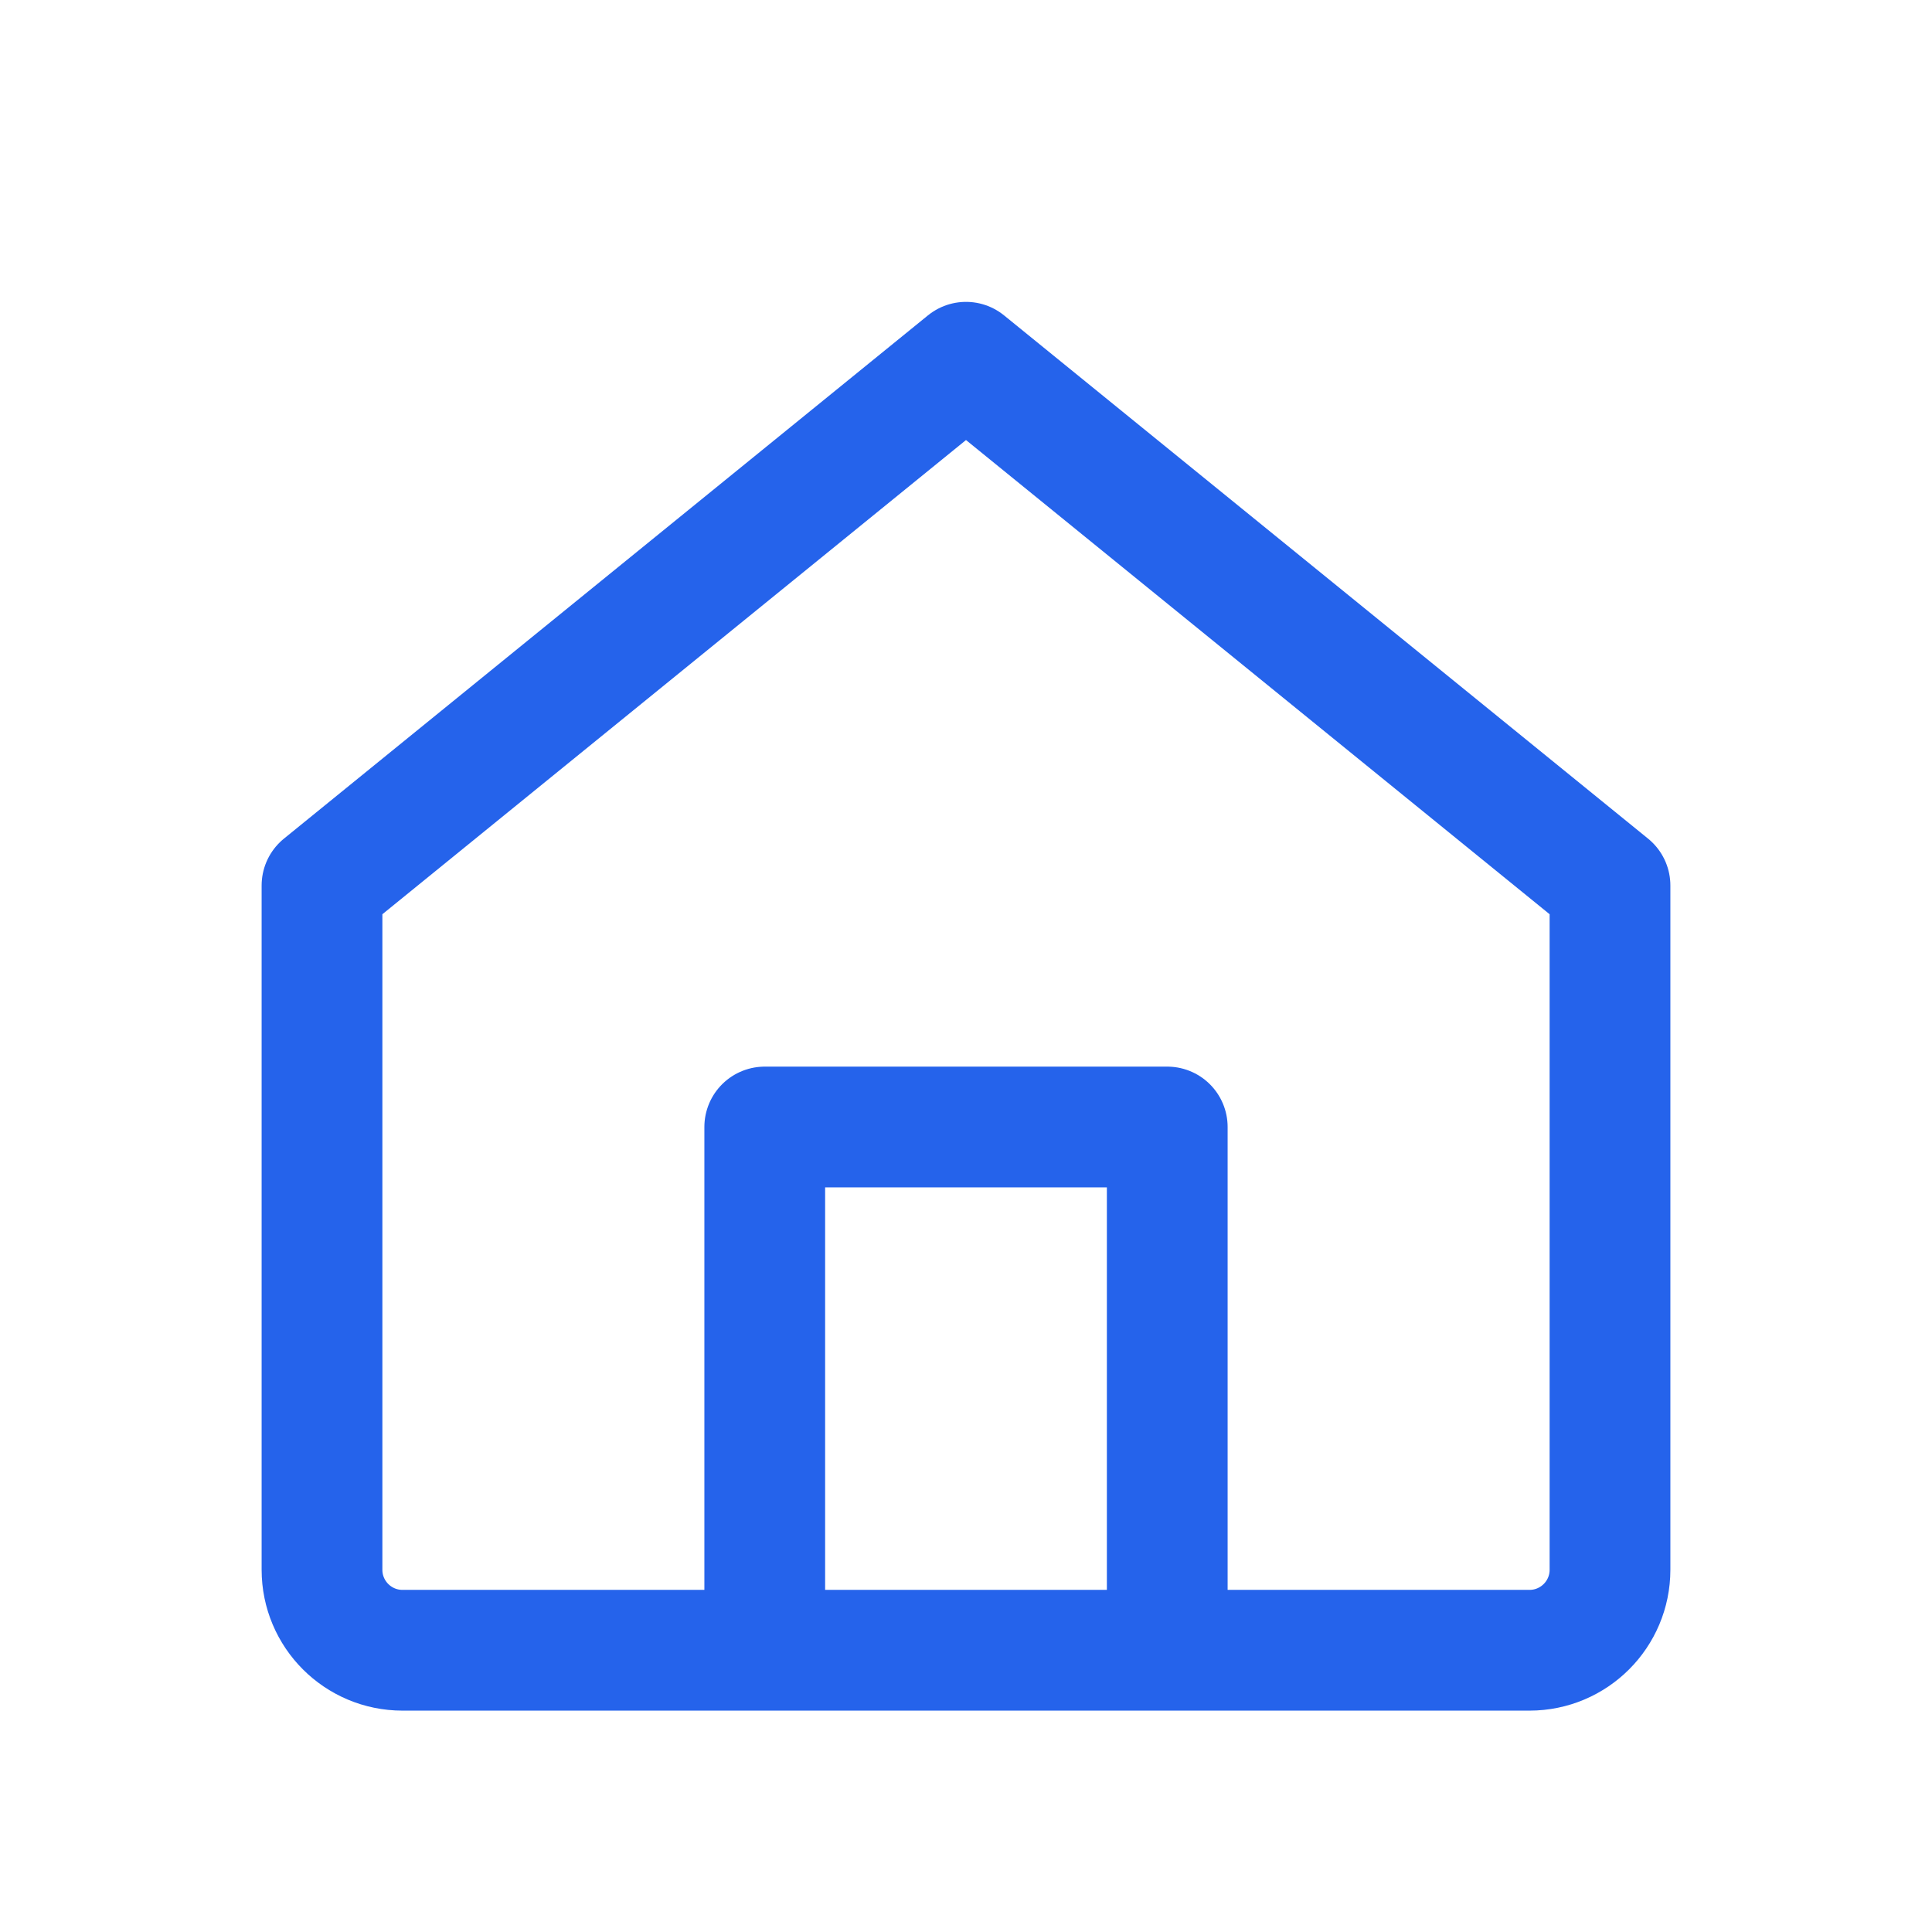
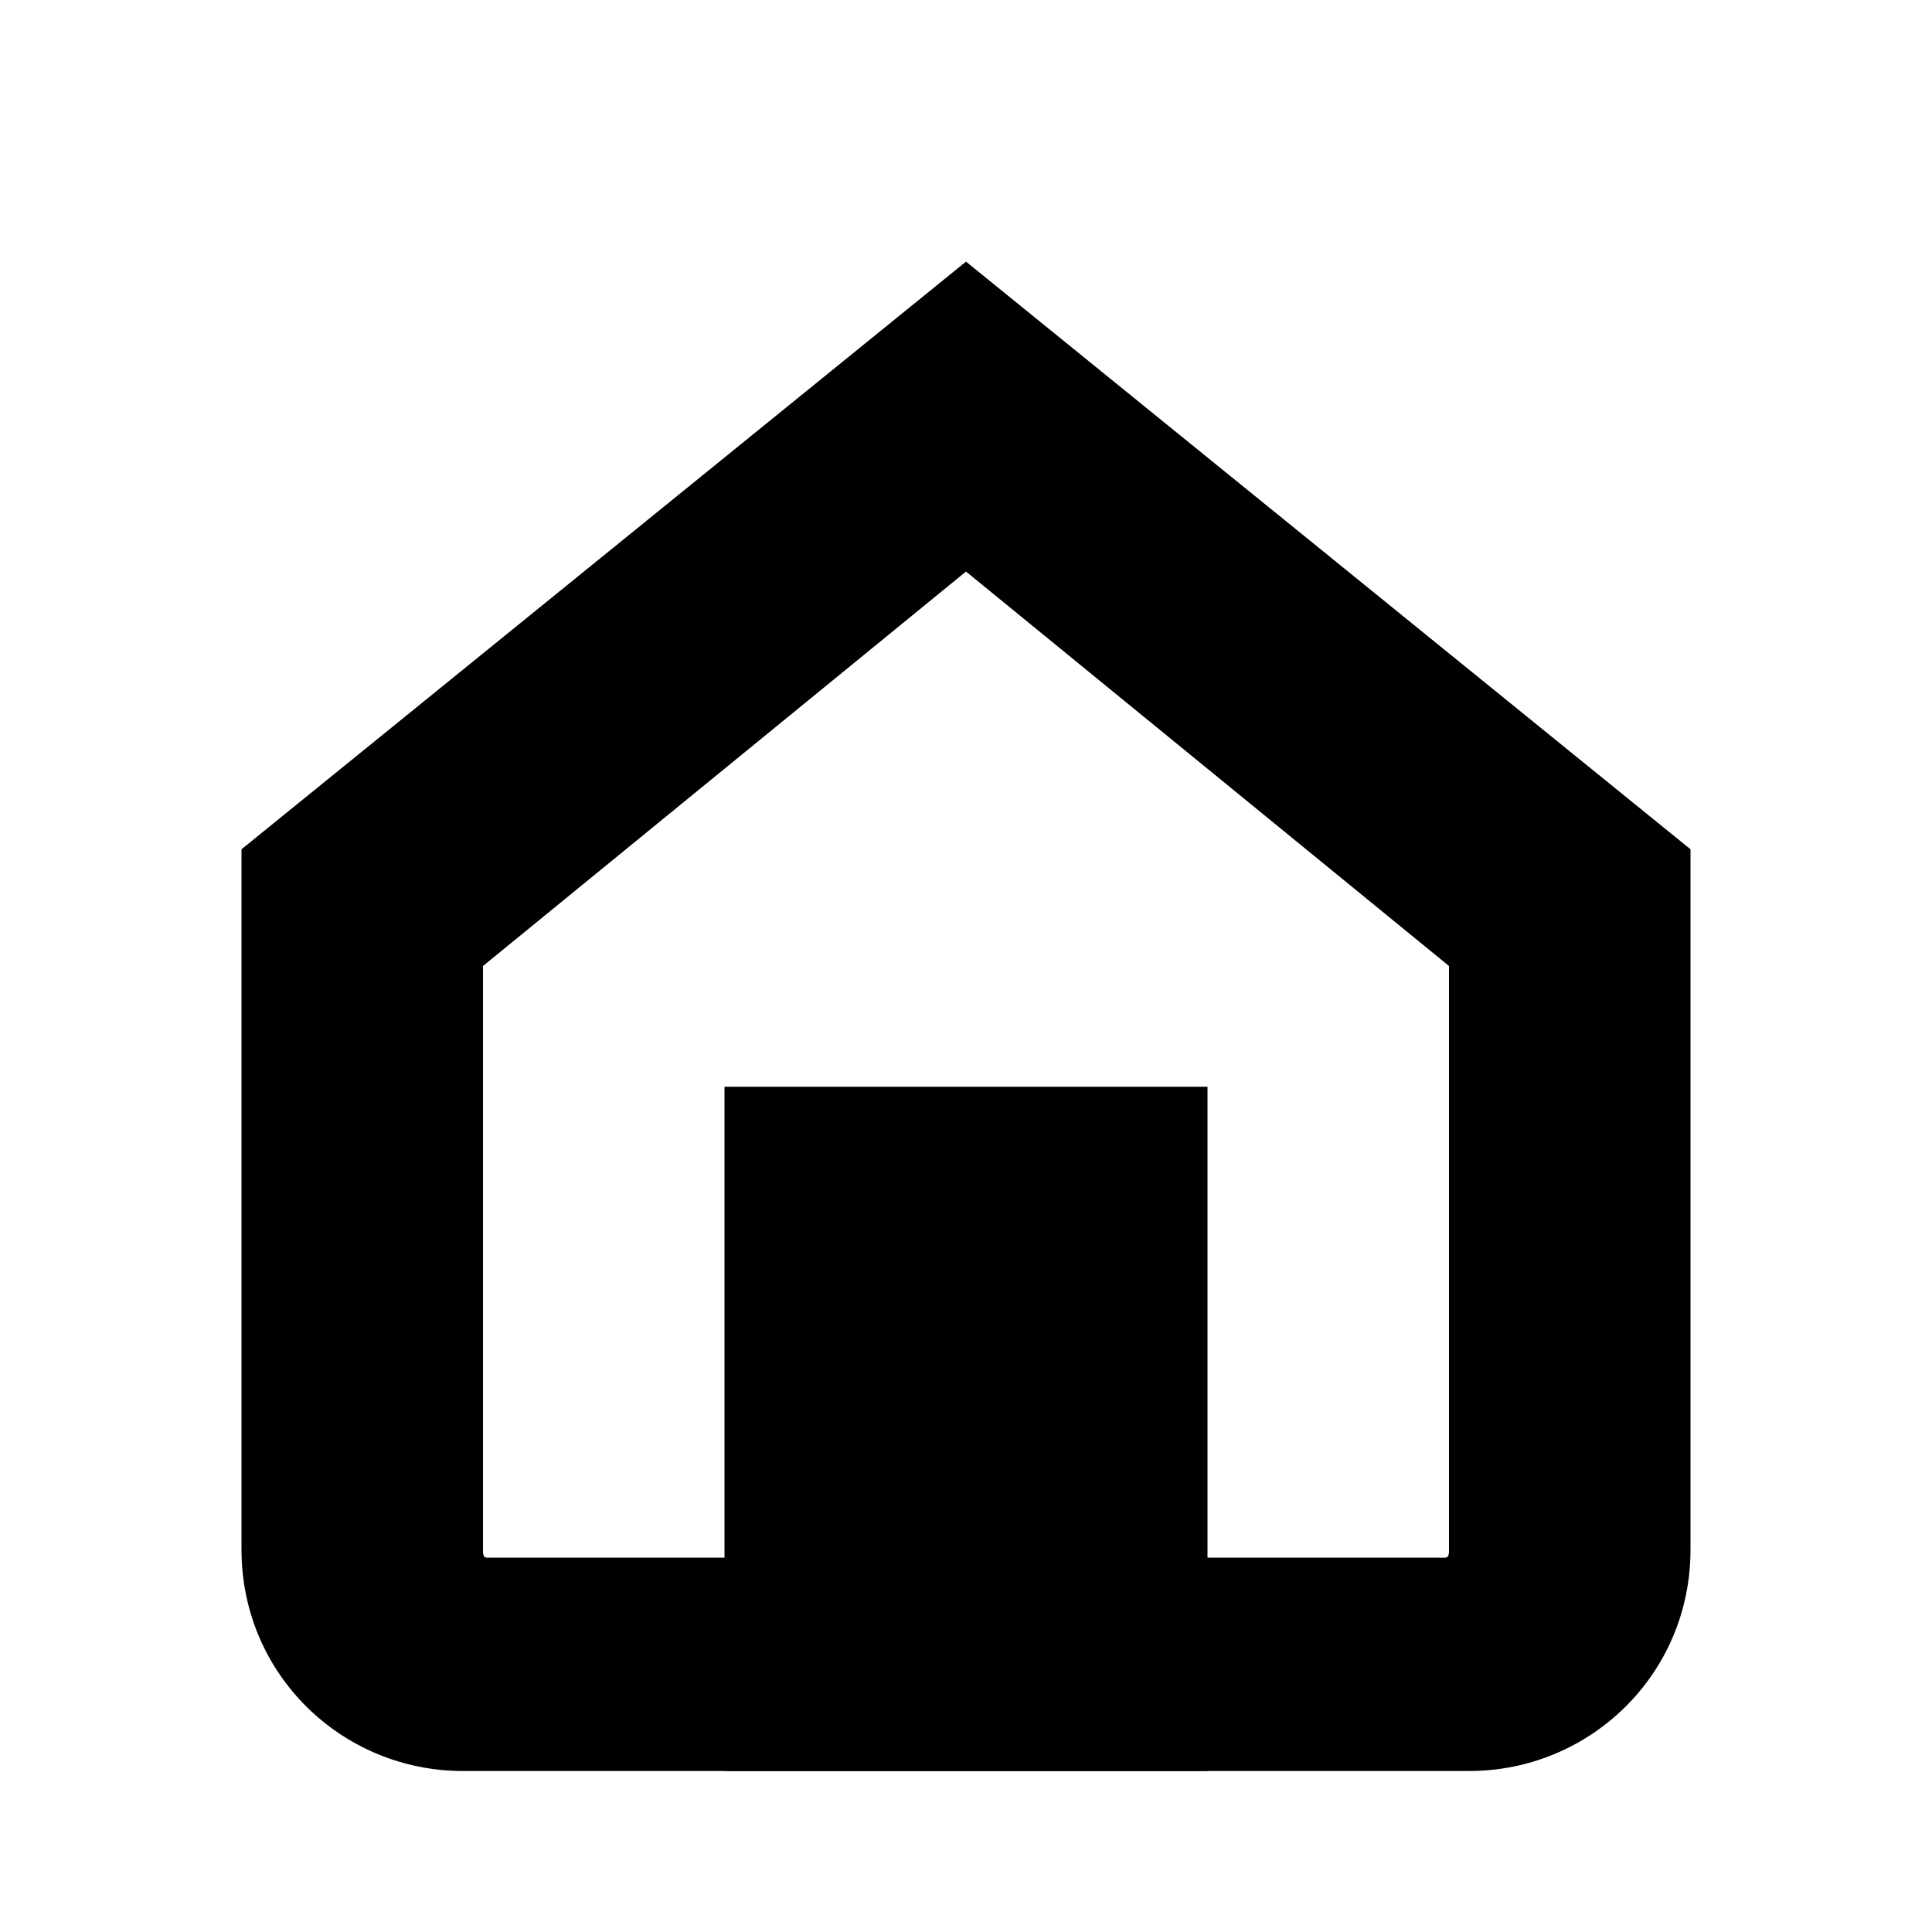
<svg xmlns="http://www.w3.org/2000/svg" width="48" height="48" viewBox="0 0 48 48">
-   <path d="M8 22 24 9l16 13v17a2 2 0 0 1-2 2H10a2 2 0 0 1-2-2V22Z" fill="none" stroke="#2563EB" stroke-width="3" stroke-linejoin="round" />
-   <path d="M19 41V28h10v13" fill="none" stroke="#2563EB" stroke-width="3" stroke-linejoin="round" />
+   <path d="M6 21.1 24 6.5l18 14.6v17.4c0 3.1-2.5 5.5-5.5 5.5H11.5C8.5 44 6 41.6 6 38.5V21.1Zm6 2.9v14.5c0 .1 0 .2.1.2h23.8c.1 0 .1-.1.1-.2V24l-12-9.8L12 24Z" fill="#000000" fill-rule="evenodd" />
+   <path d="M18 44V27h12v17H18Z" fill="#000000" />
</svg>
